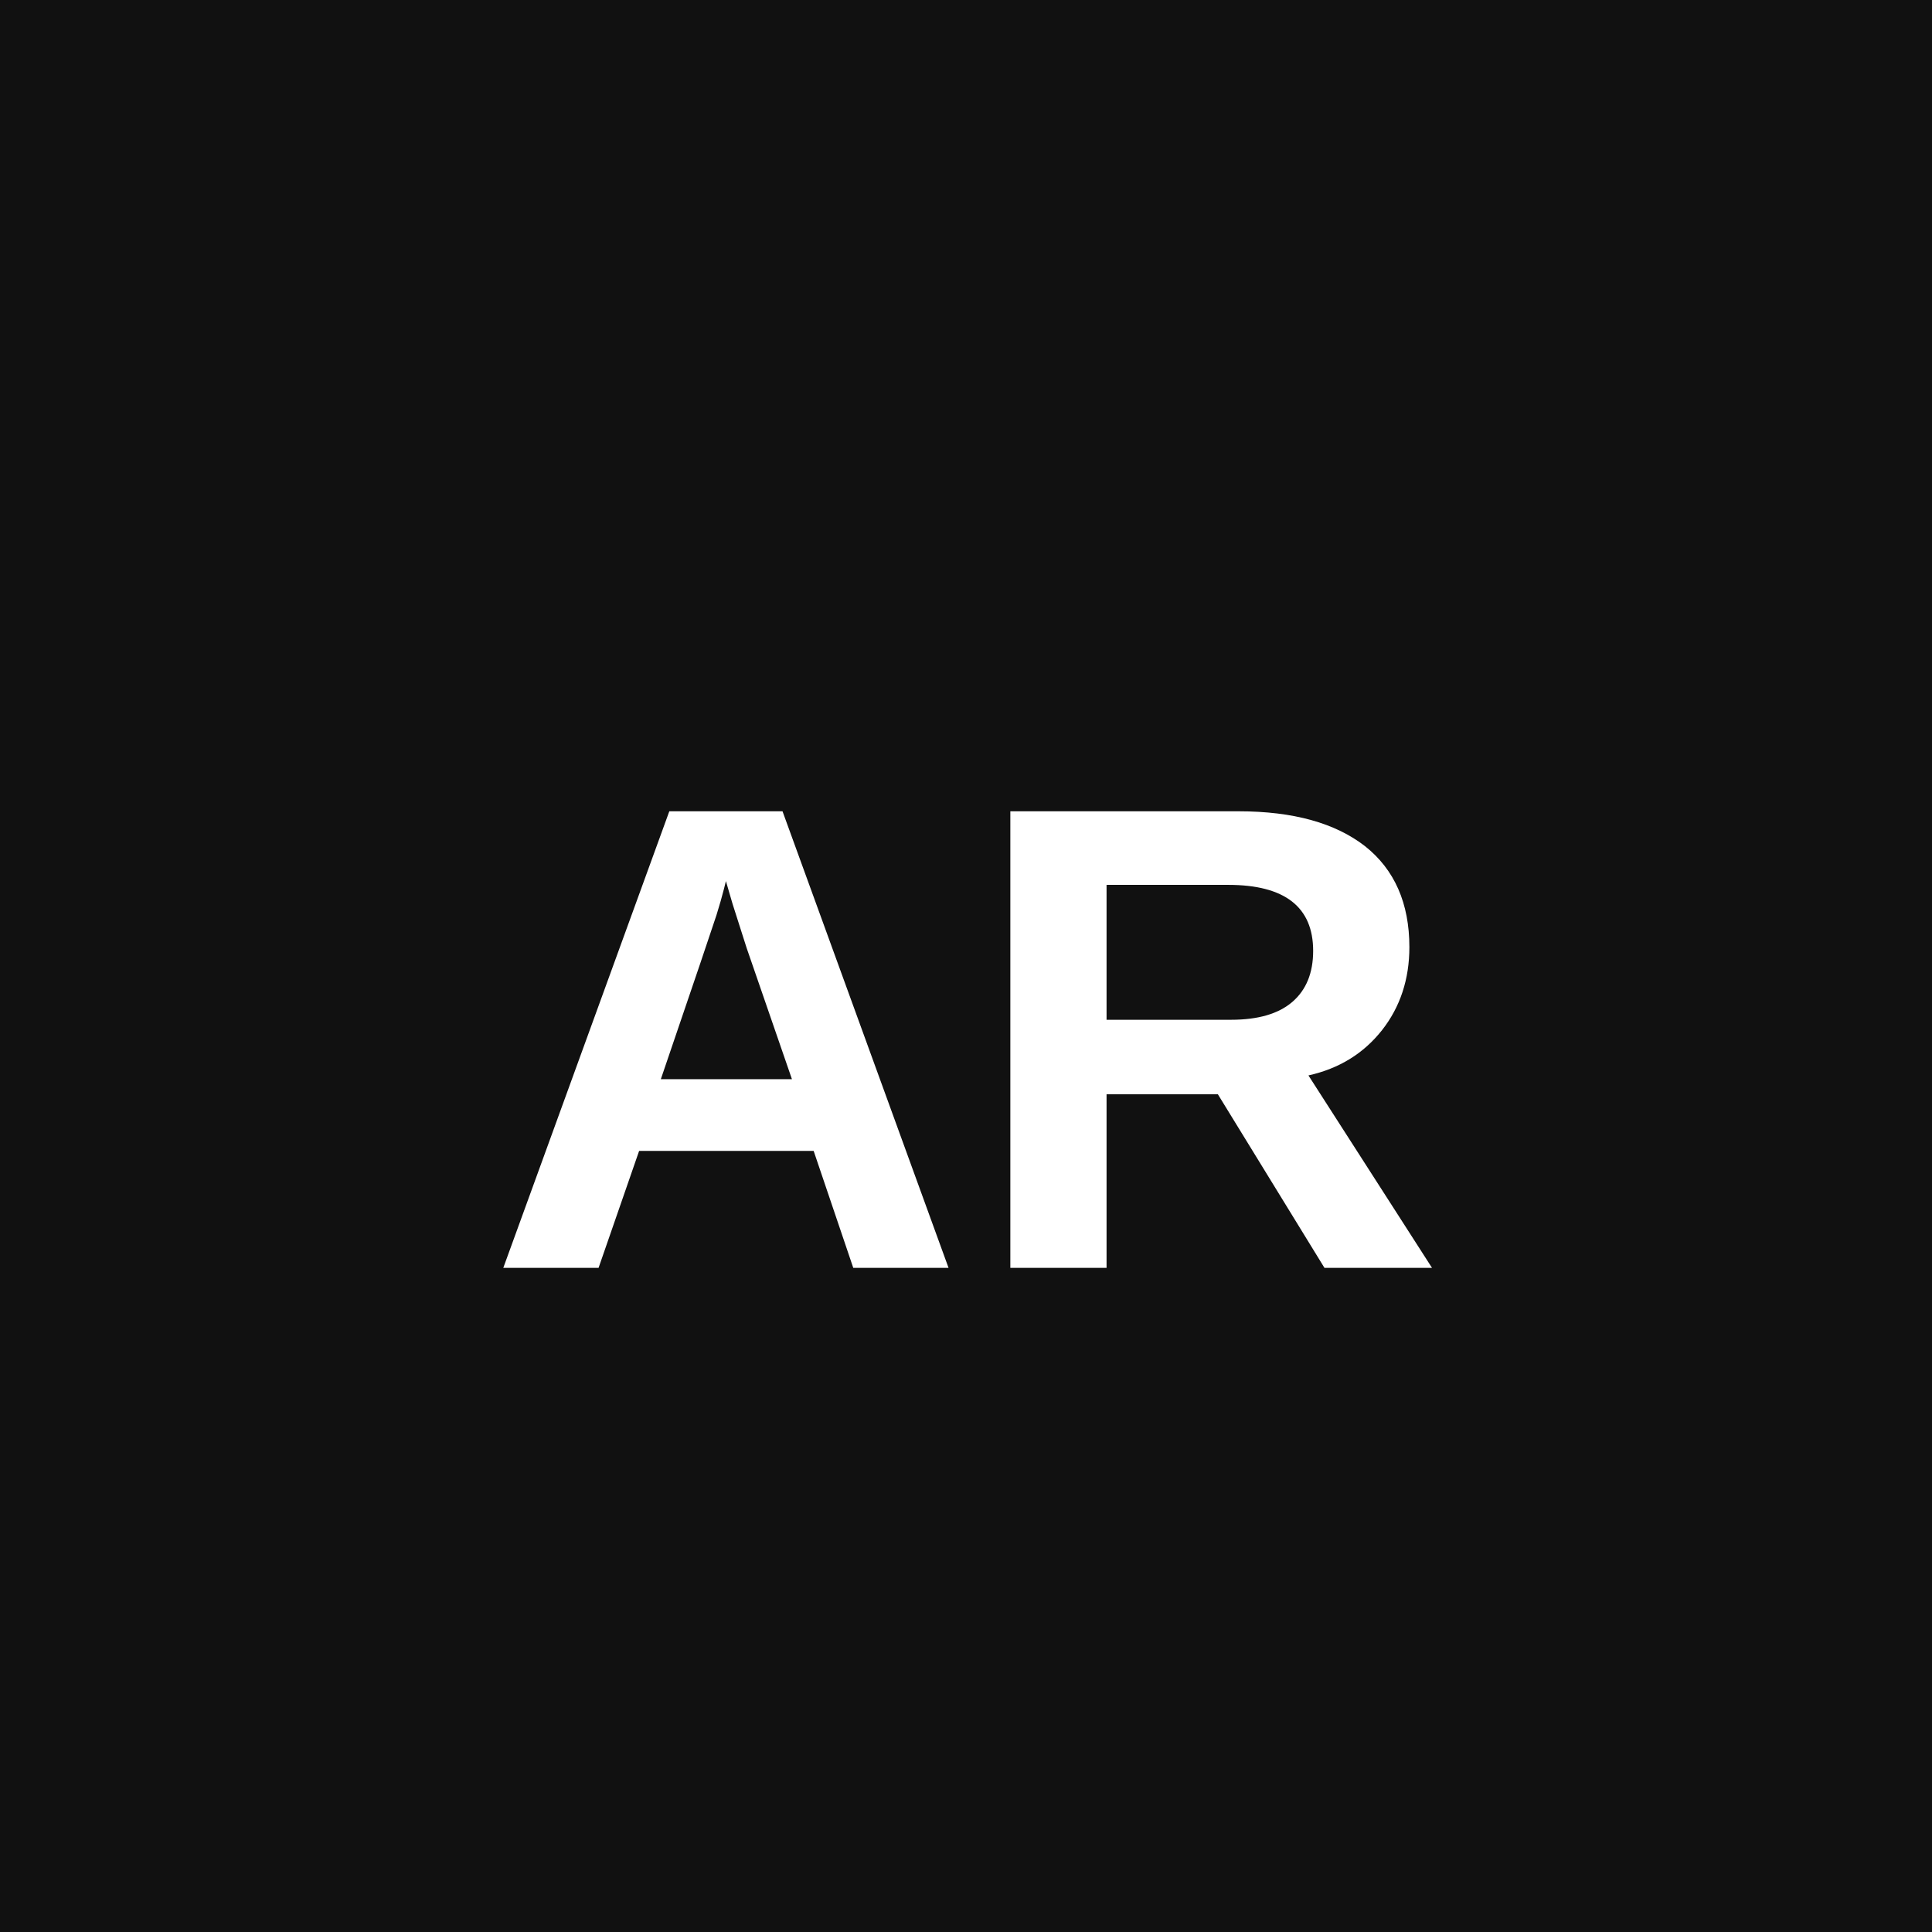
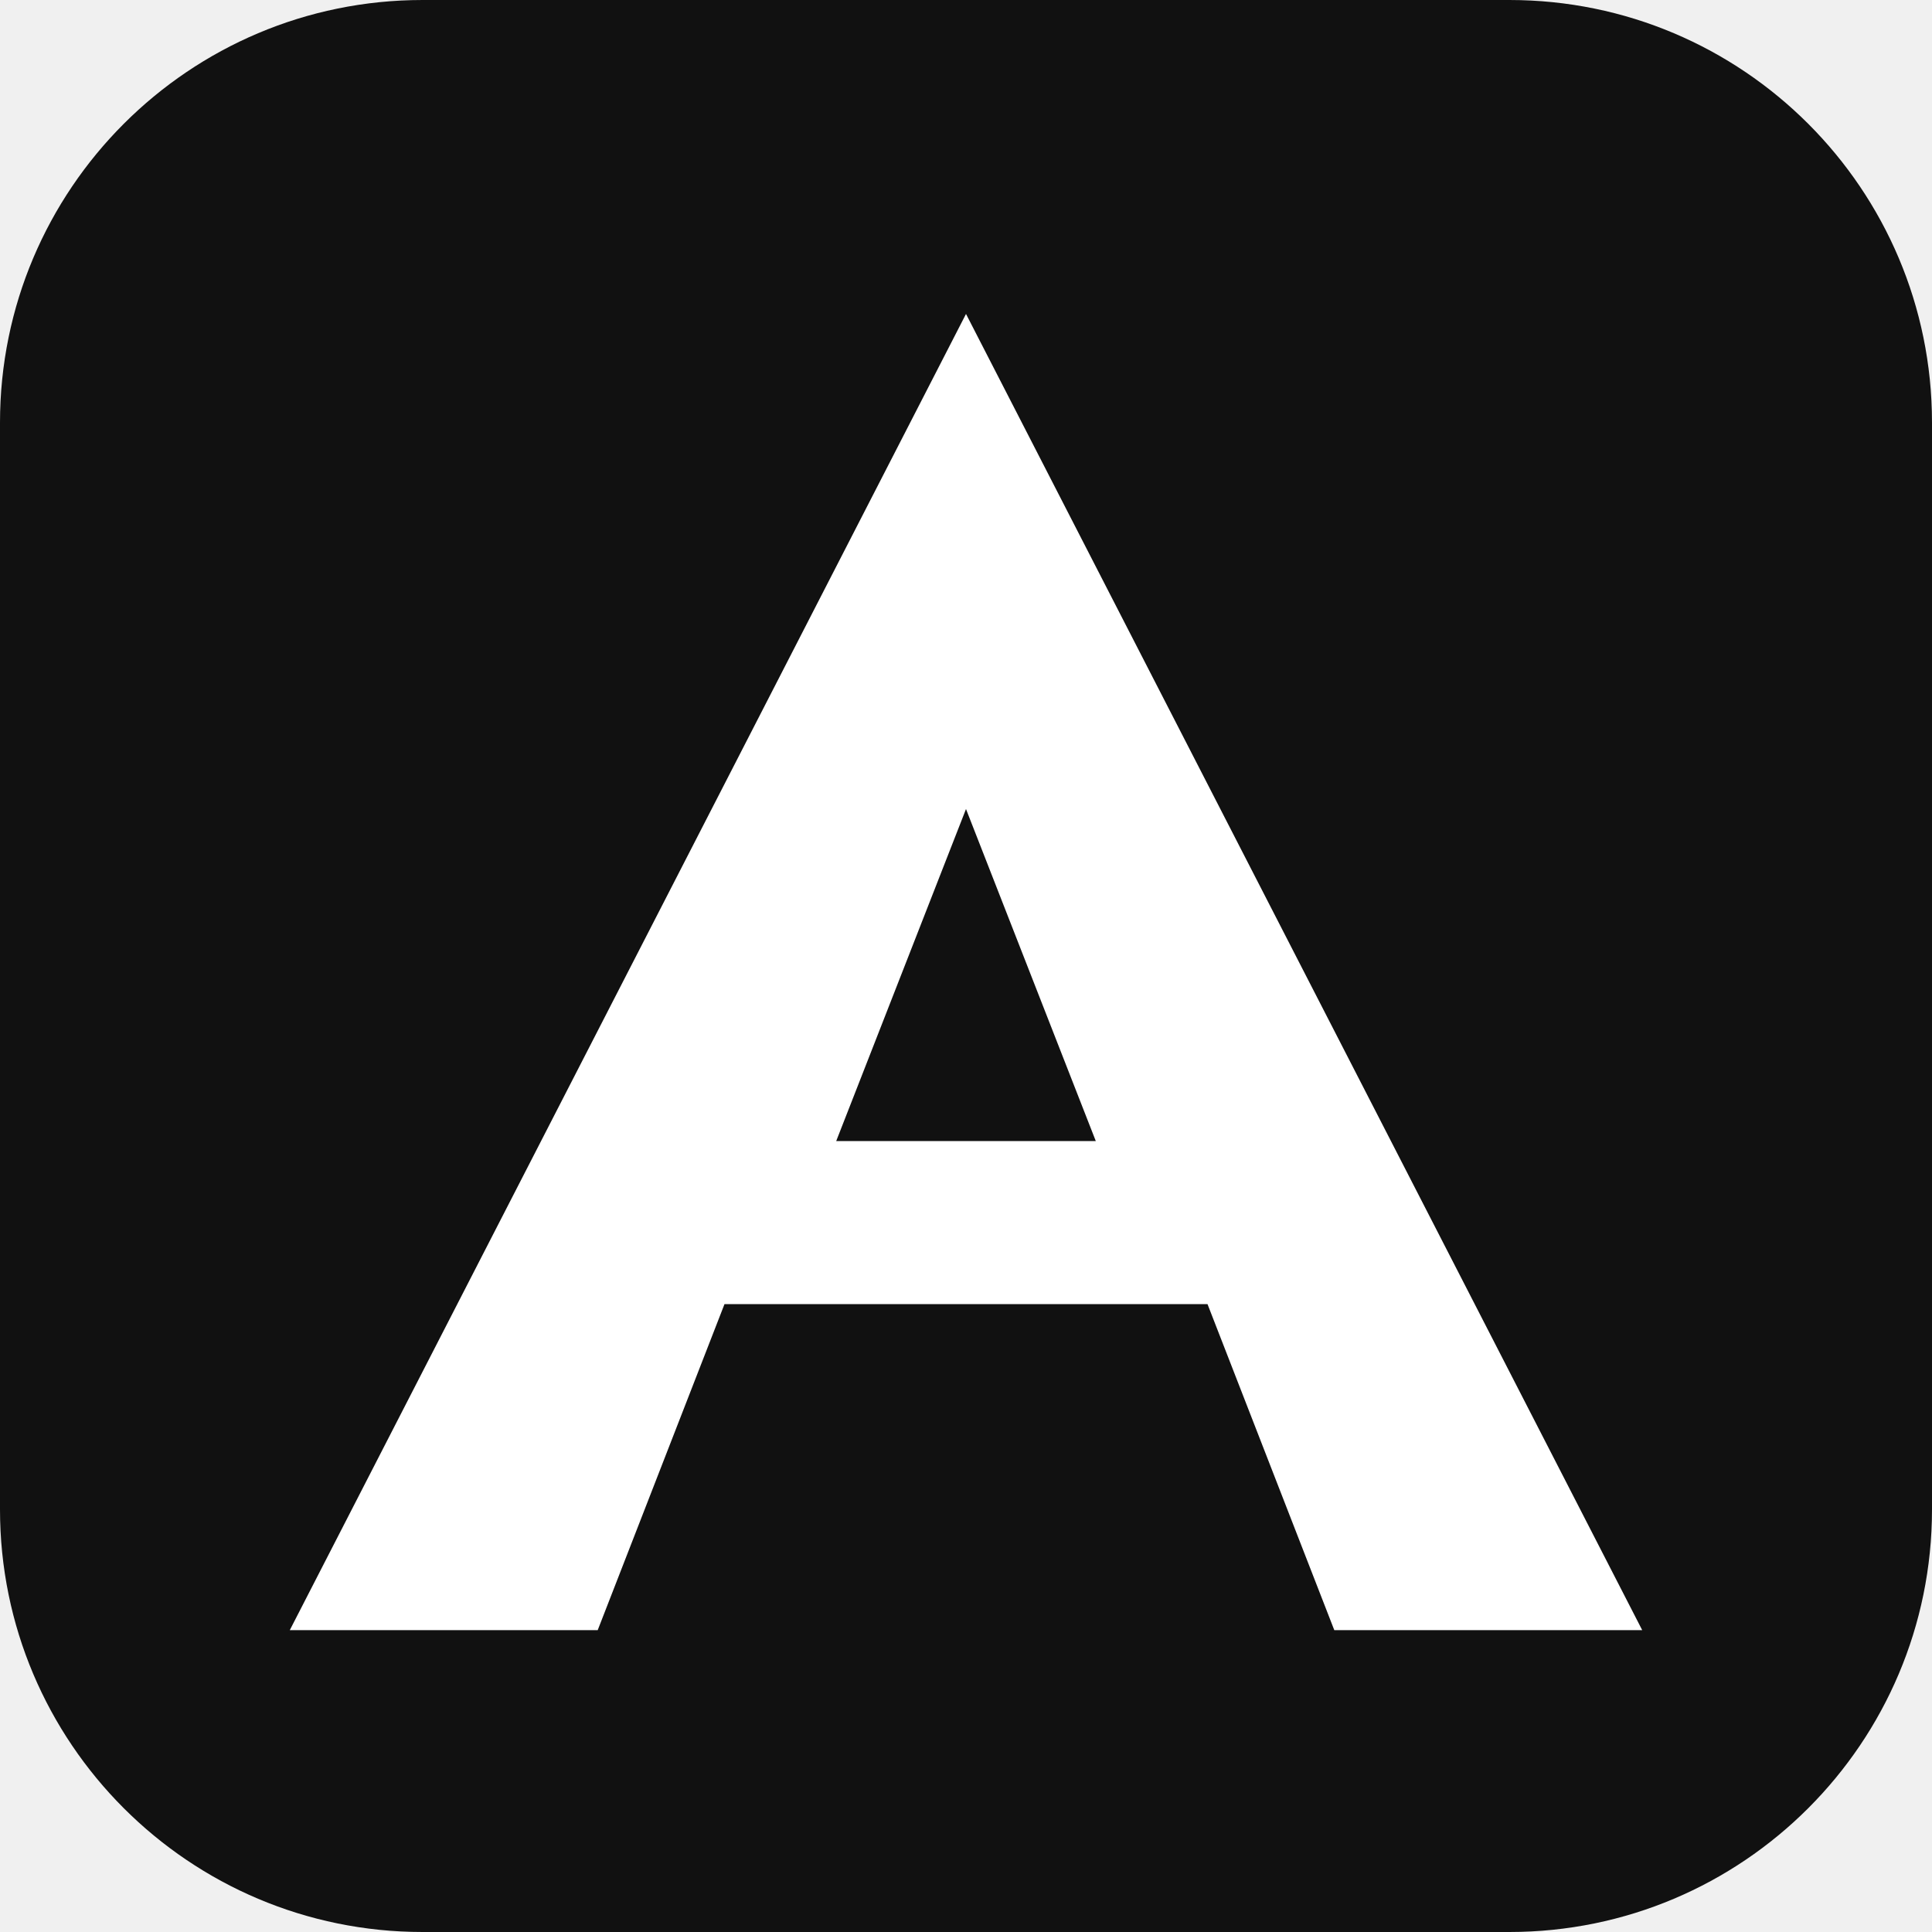
<svg xmlns="http://www.w3.org/2000/svg" viewBox="0 0 32 32" role="img" aria-label="ARKA">
-   <rect width="32" height="32" fill="#111" />
-   <text x="16" y="21" text-anchor="middle" font-family="Arial, sans-serif" font-size="11" font-weight="700" fill="#fff">AR</text>
+   <rect width="32" height="32" rx="7" fill="#111111" />
+   <path fill="#ffffff" fill-rule="evenodd" d="M16 5.2 27.2 27h-5.1l-2.1-5.4H12l-2.1 5.4H4.8L16 5.2Zm0 8.2 2.15 5.5h-4.3L16 13.4Z" />
</svg>
